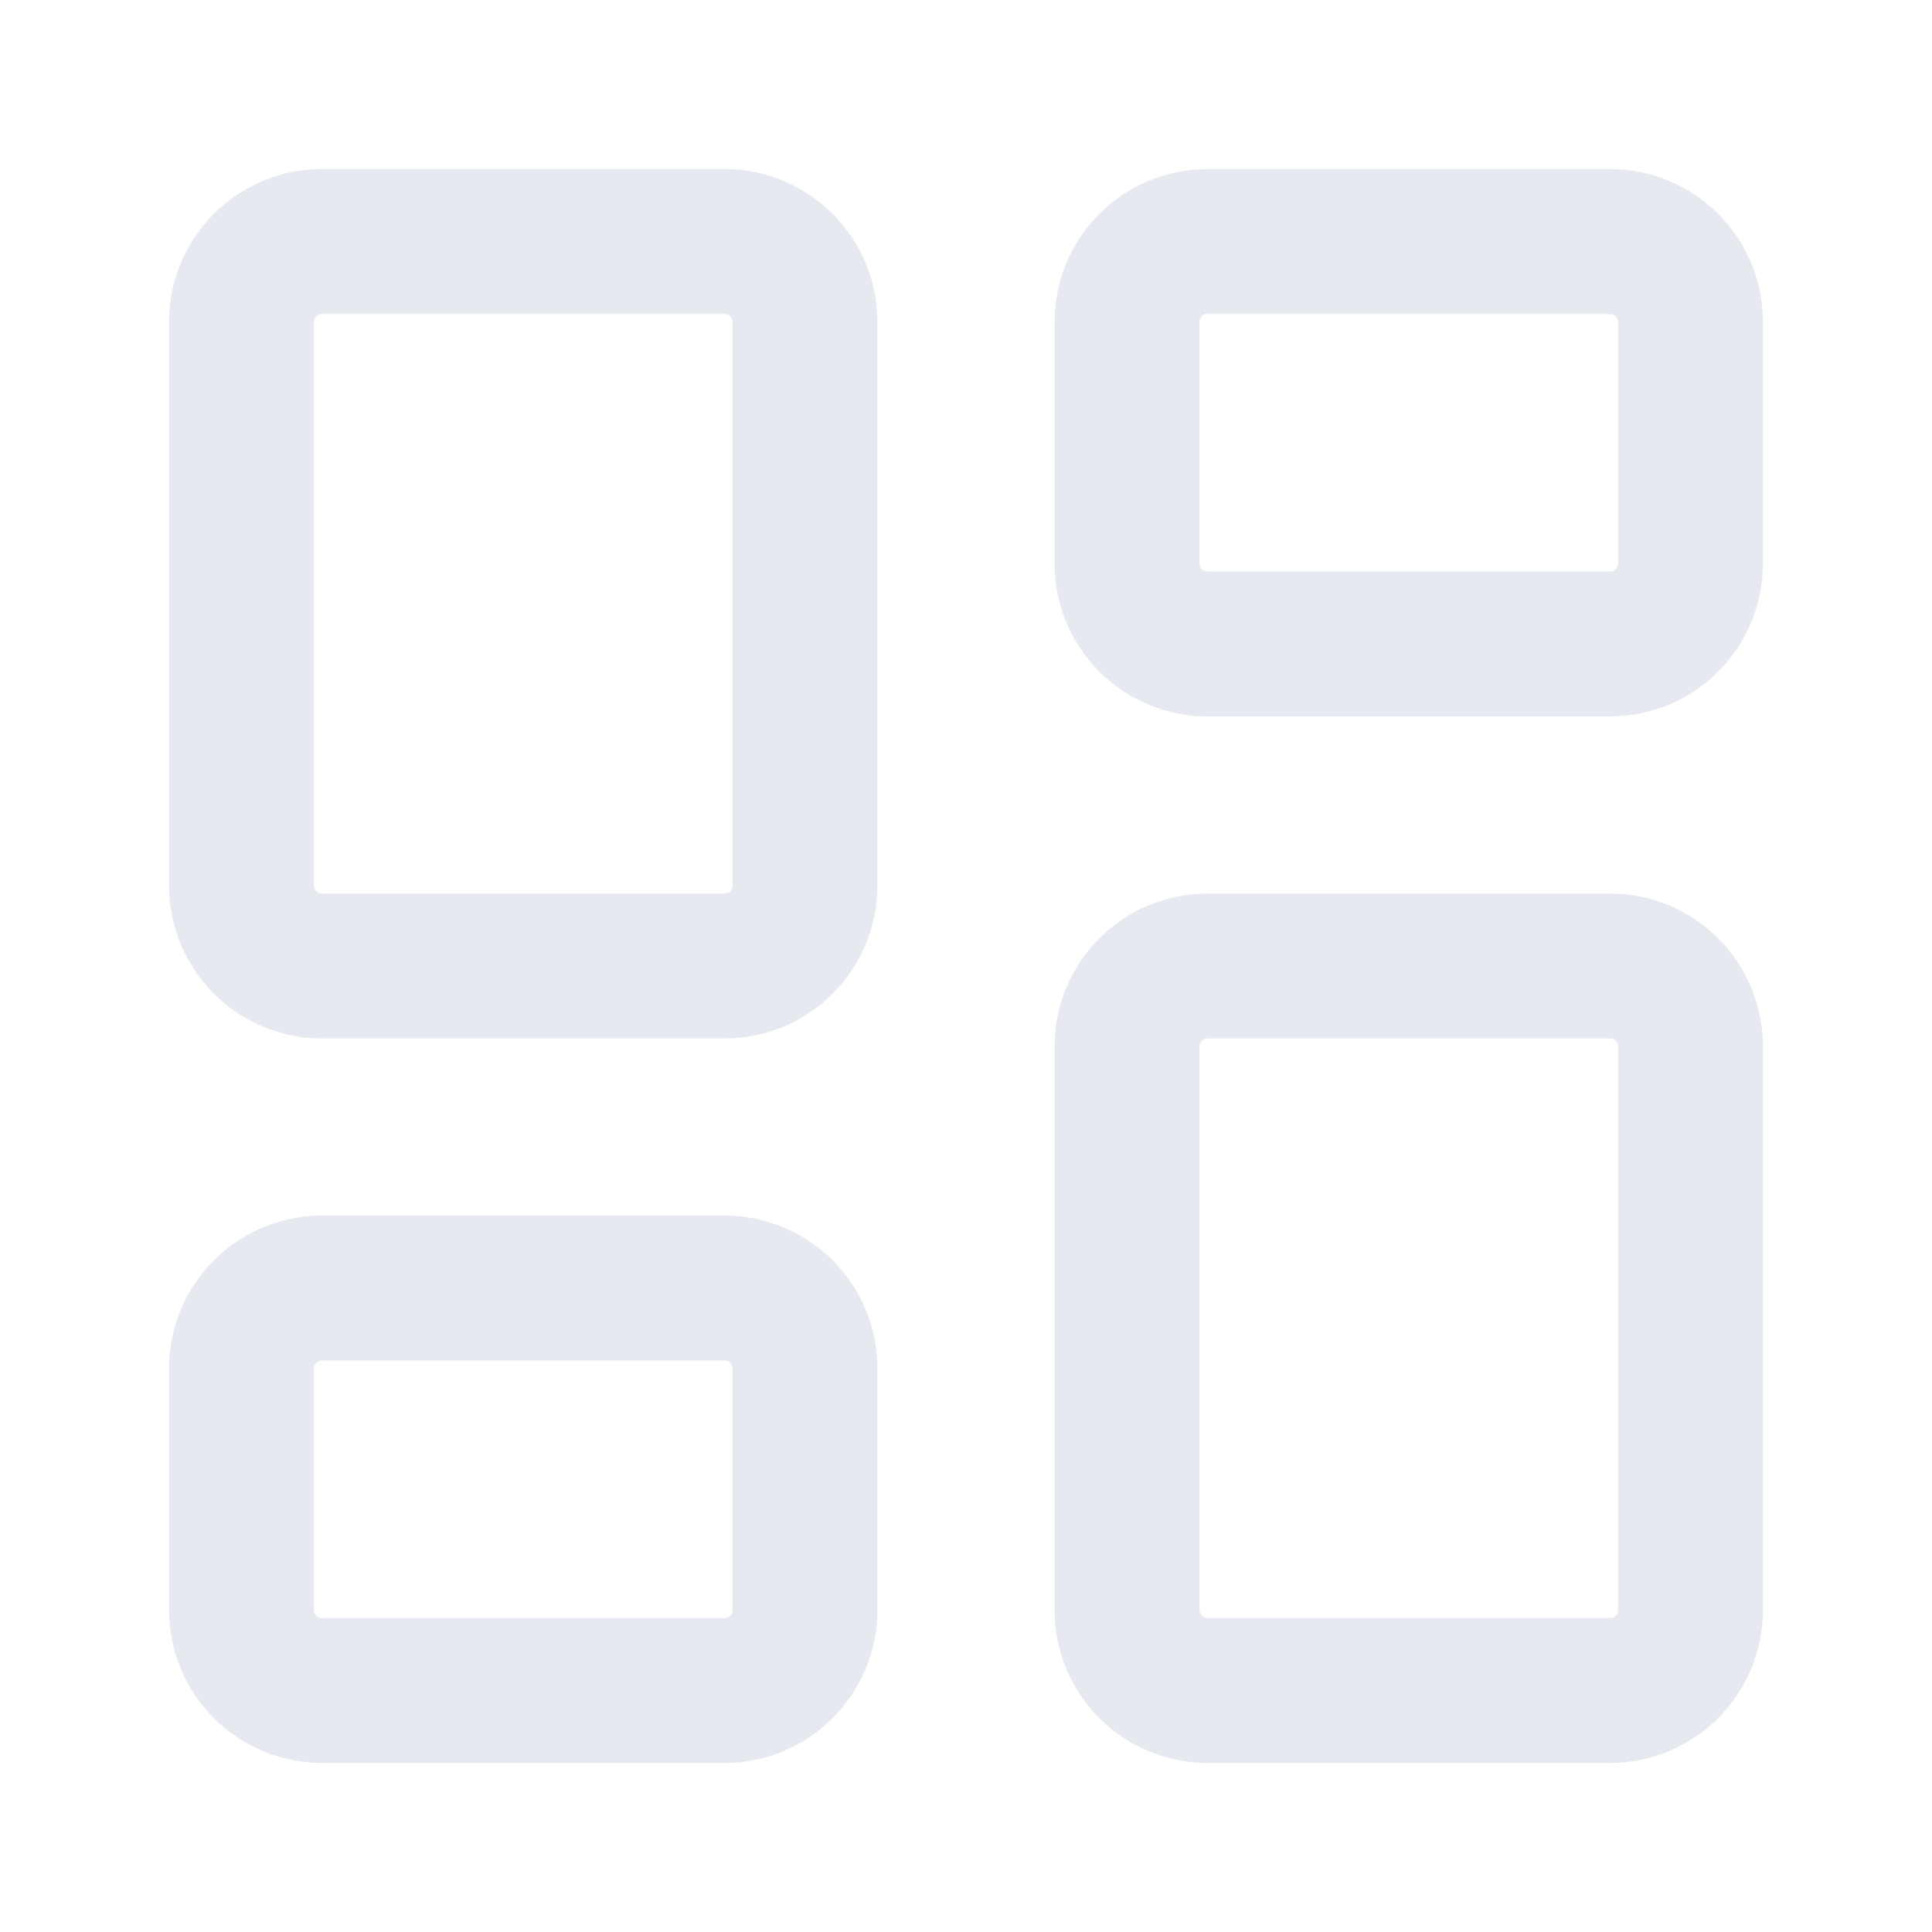
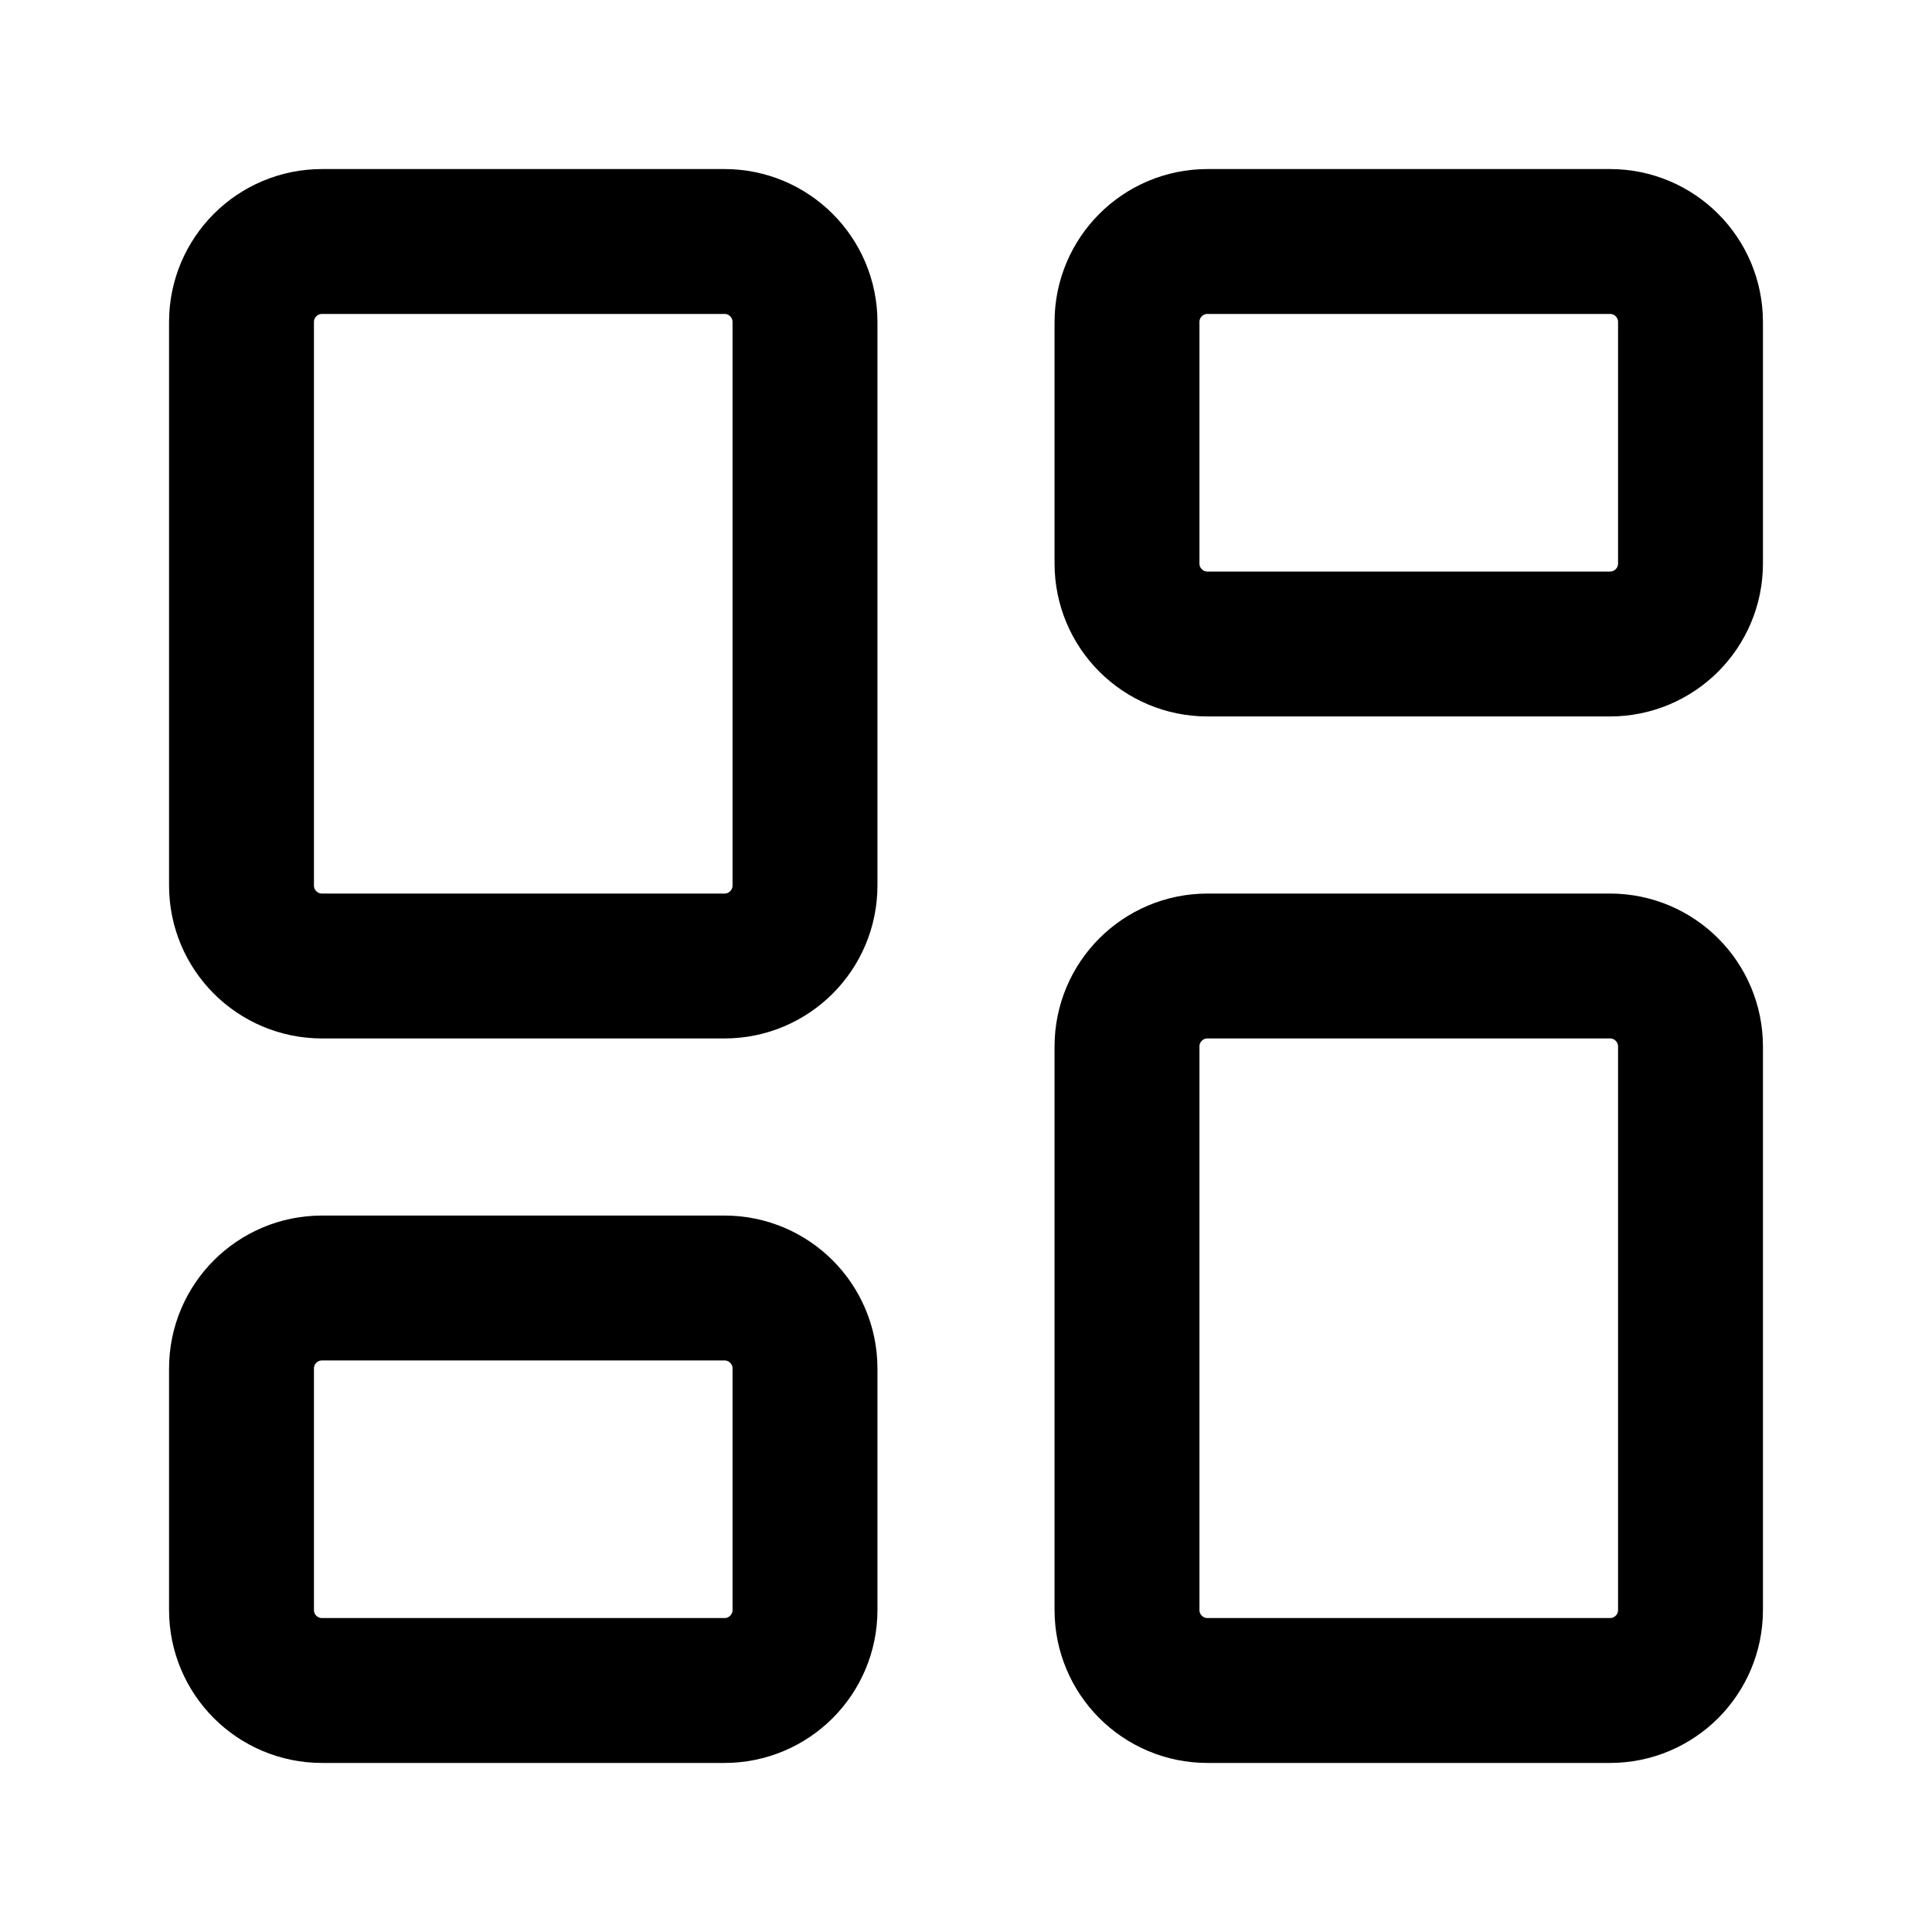
- <svg xmlns="http://www.w3.org/2000/svg" viewBox="0 0 24 24" fill="none" stroke="#E6E9EF" stroke-width="1.8" stroke-linecap="round" stroke-linejoin="round">
+ <svg xmlns="http://www.w3.org/2000/svg" viewBox="0 0 24 24" fill="none" stroke="currentColor" stroke-width="1.8" stroke-linecap="round" stroke-linejoin="round">
  <rect x="3" y="3" width="7" height="9" rx="1" />
  <rect x="14" y="3" width="7" height="5" rx="1" />
  <rect x="14" y="12" width="7" height="9" rx="1" />
  <rect x="3" y="16" width="7" height="5" rx="1" />
</svg>
